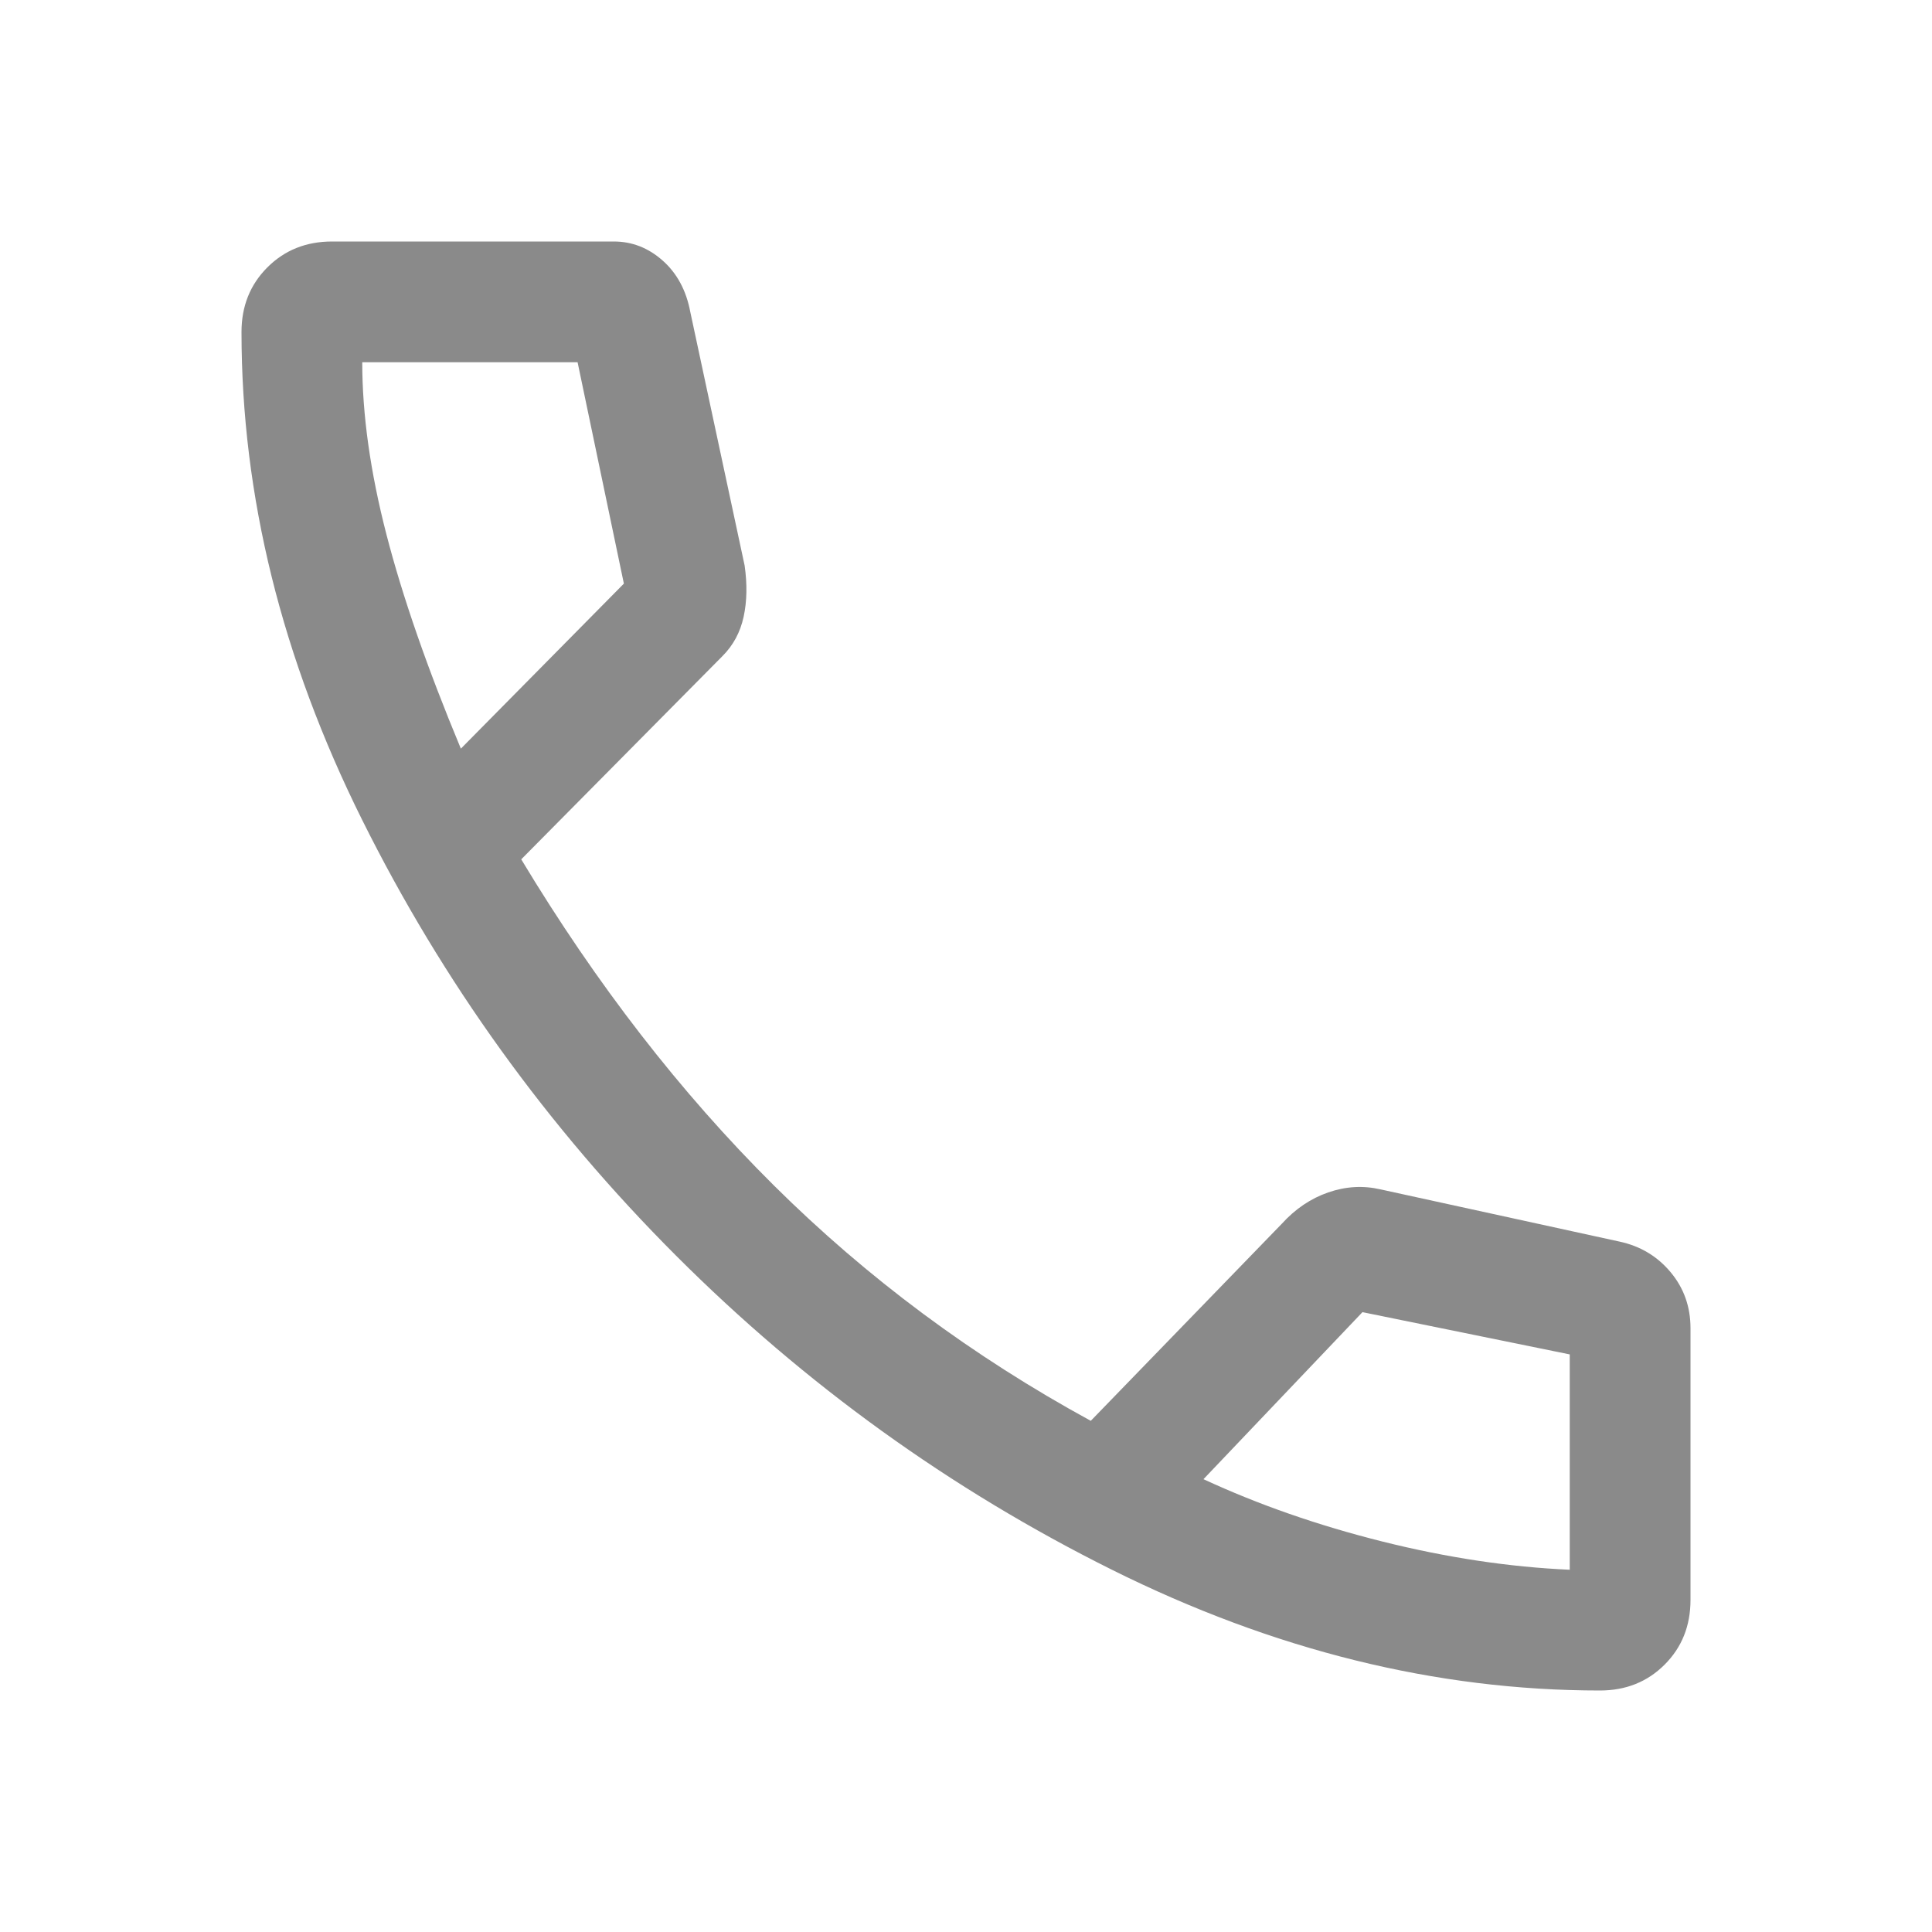
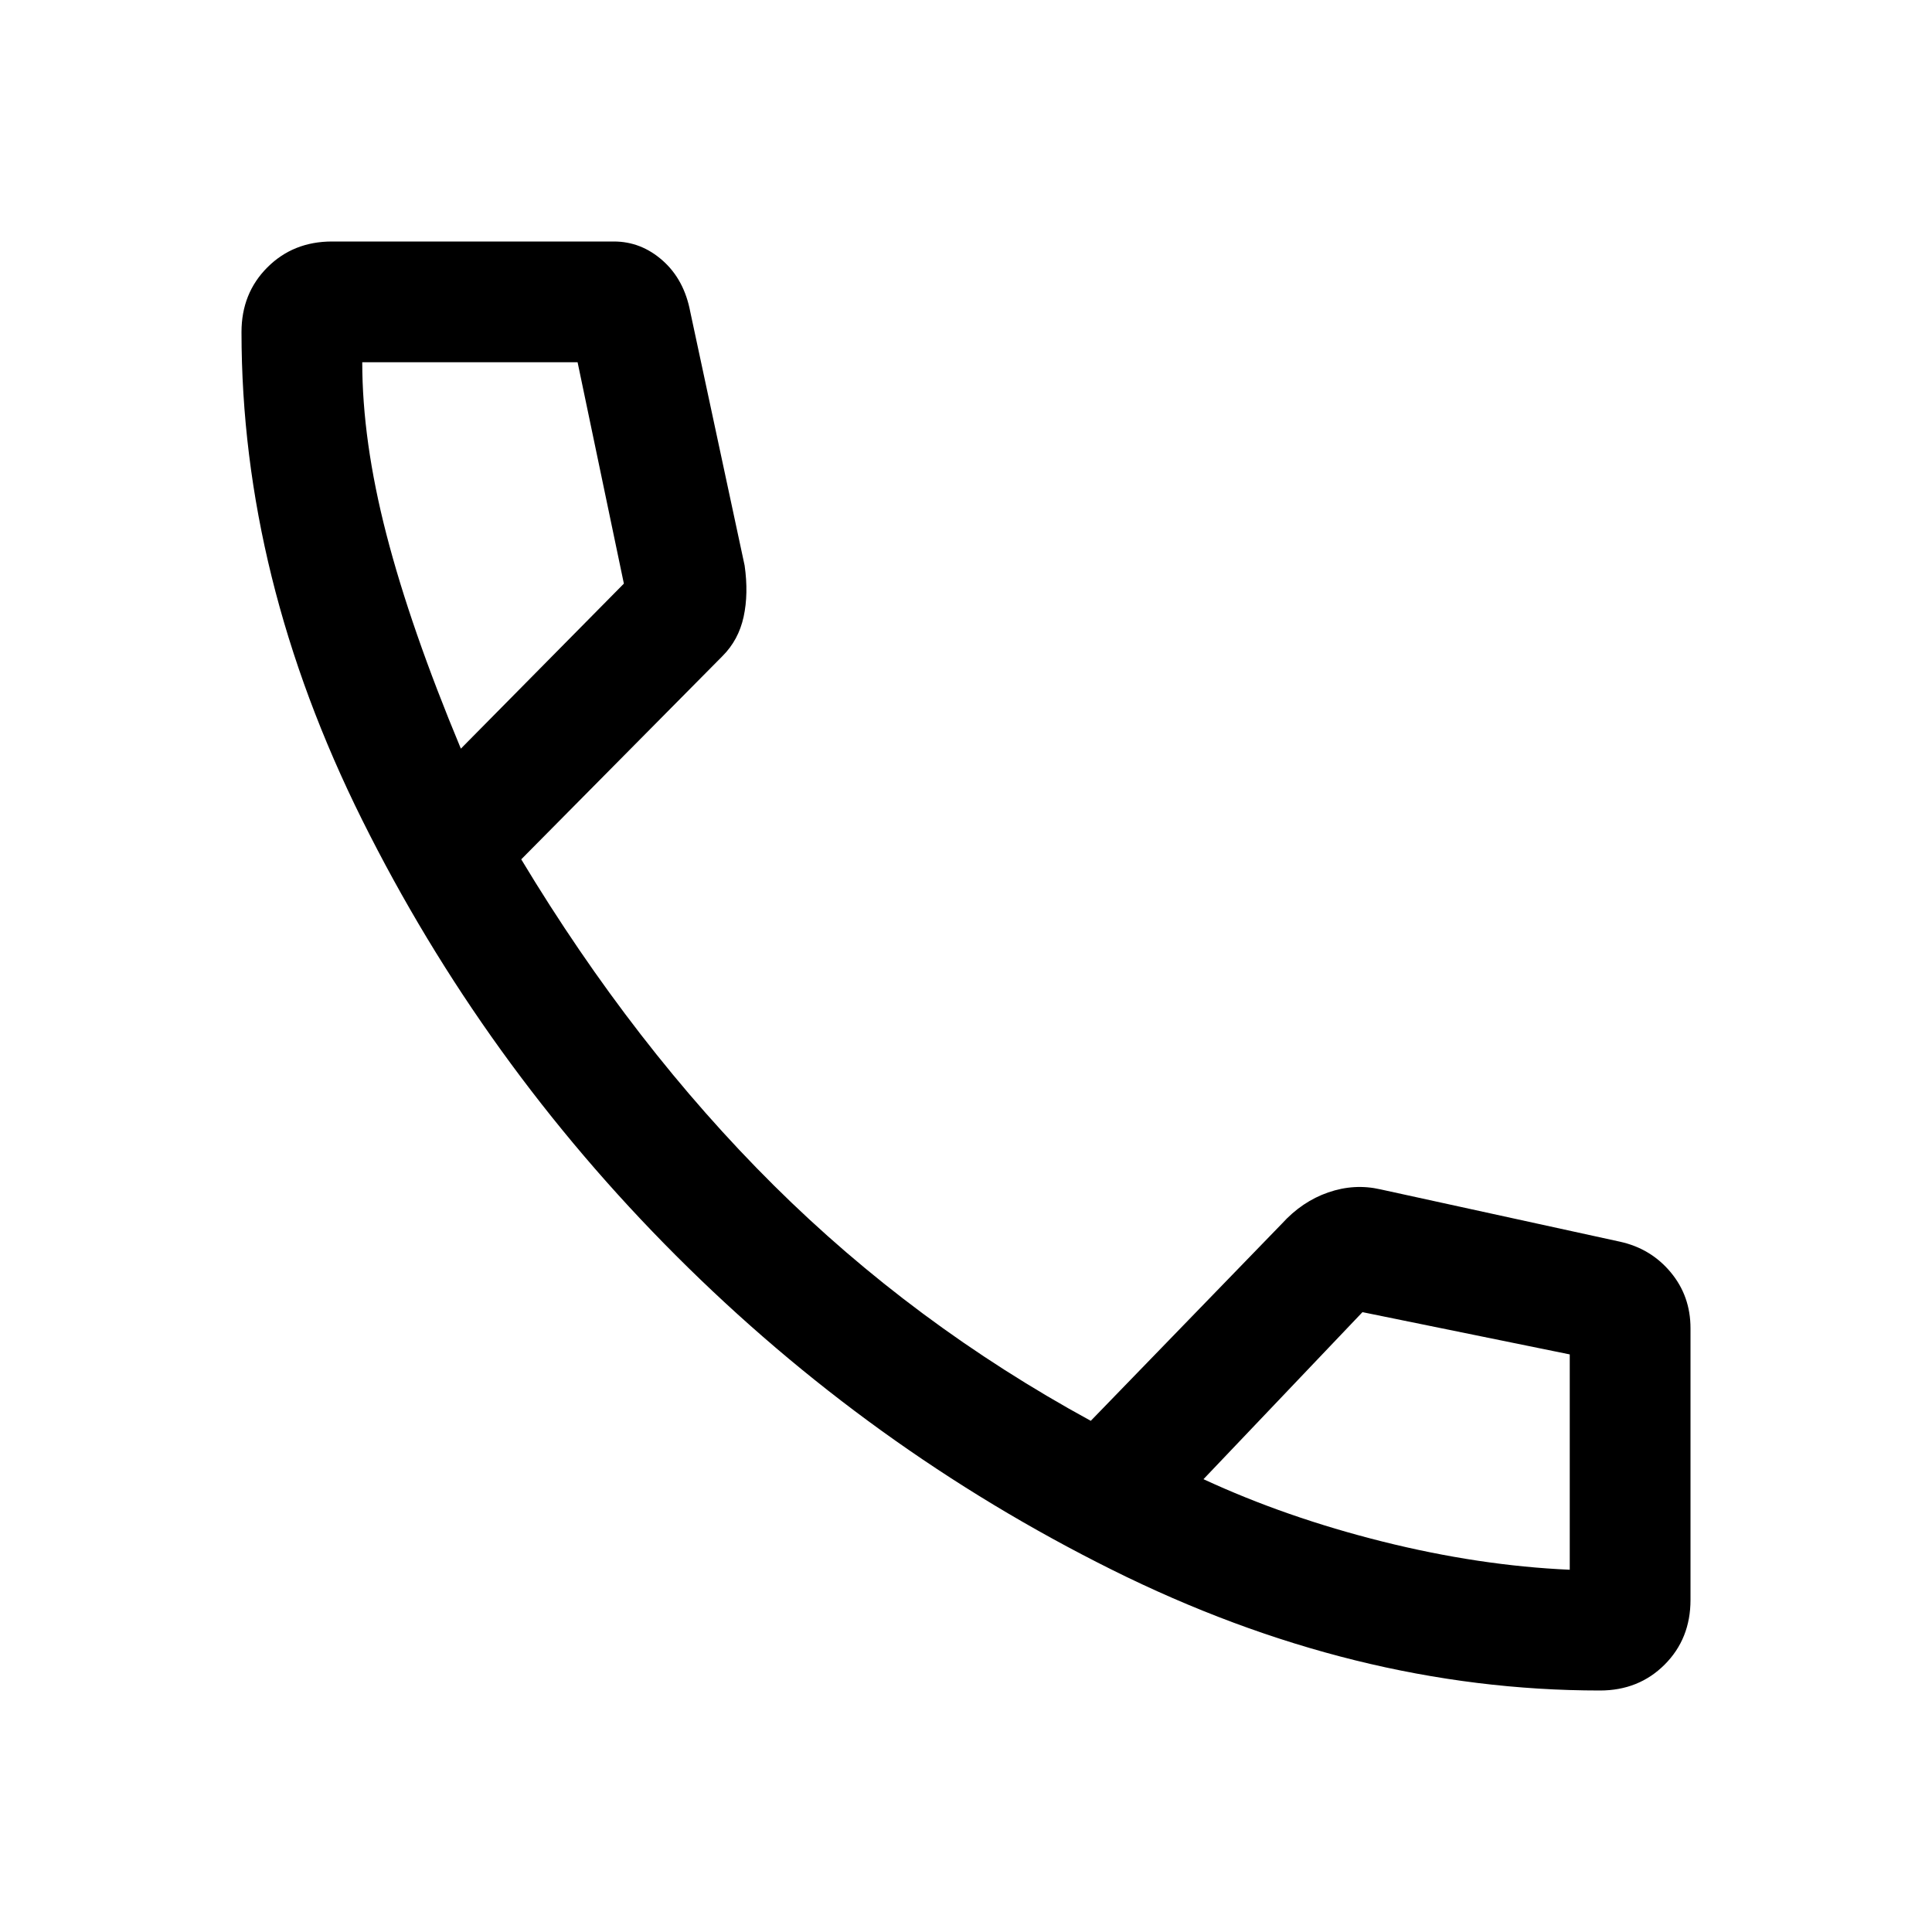
- <svg xmlns="http://www.w3.org/2000/svg" fill="#8A8A8A" height="48" viewBox="0 -960 960 960" width="48">
+ <svg xmlns="http://www.w3.org/2000/svg" fill="#000000" height="48" viewBox="0 -960 960 960" width="48">
  <path d="M795-120q-122 0-242.5-60T336-336q-96-96-156-216.5T120-795q0-19.286 12.857-32.143T165-840h140q13.611 0 24.306 9.5Q340-821 343-805l27 126q2 14-.5 25.5T359-634L259-533q56 93 125.5 162T542-254l95-98q10-11 23-15.5t26-1.5l119 26q15.312 3.375 25.156 15.188Q840-316 840-300v135q0 19.286-12.857 32.143T795-120ZM229-588l81-82-23-110H180q0 39 12 85.5T229-588Zm369 363q41 19 89 31t93 14v-107l-103-21-79 83ZM229-588Zm369 363Z" />
</svg>
